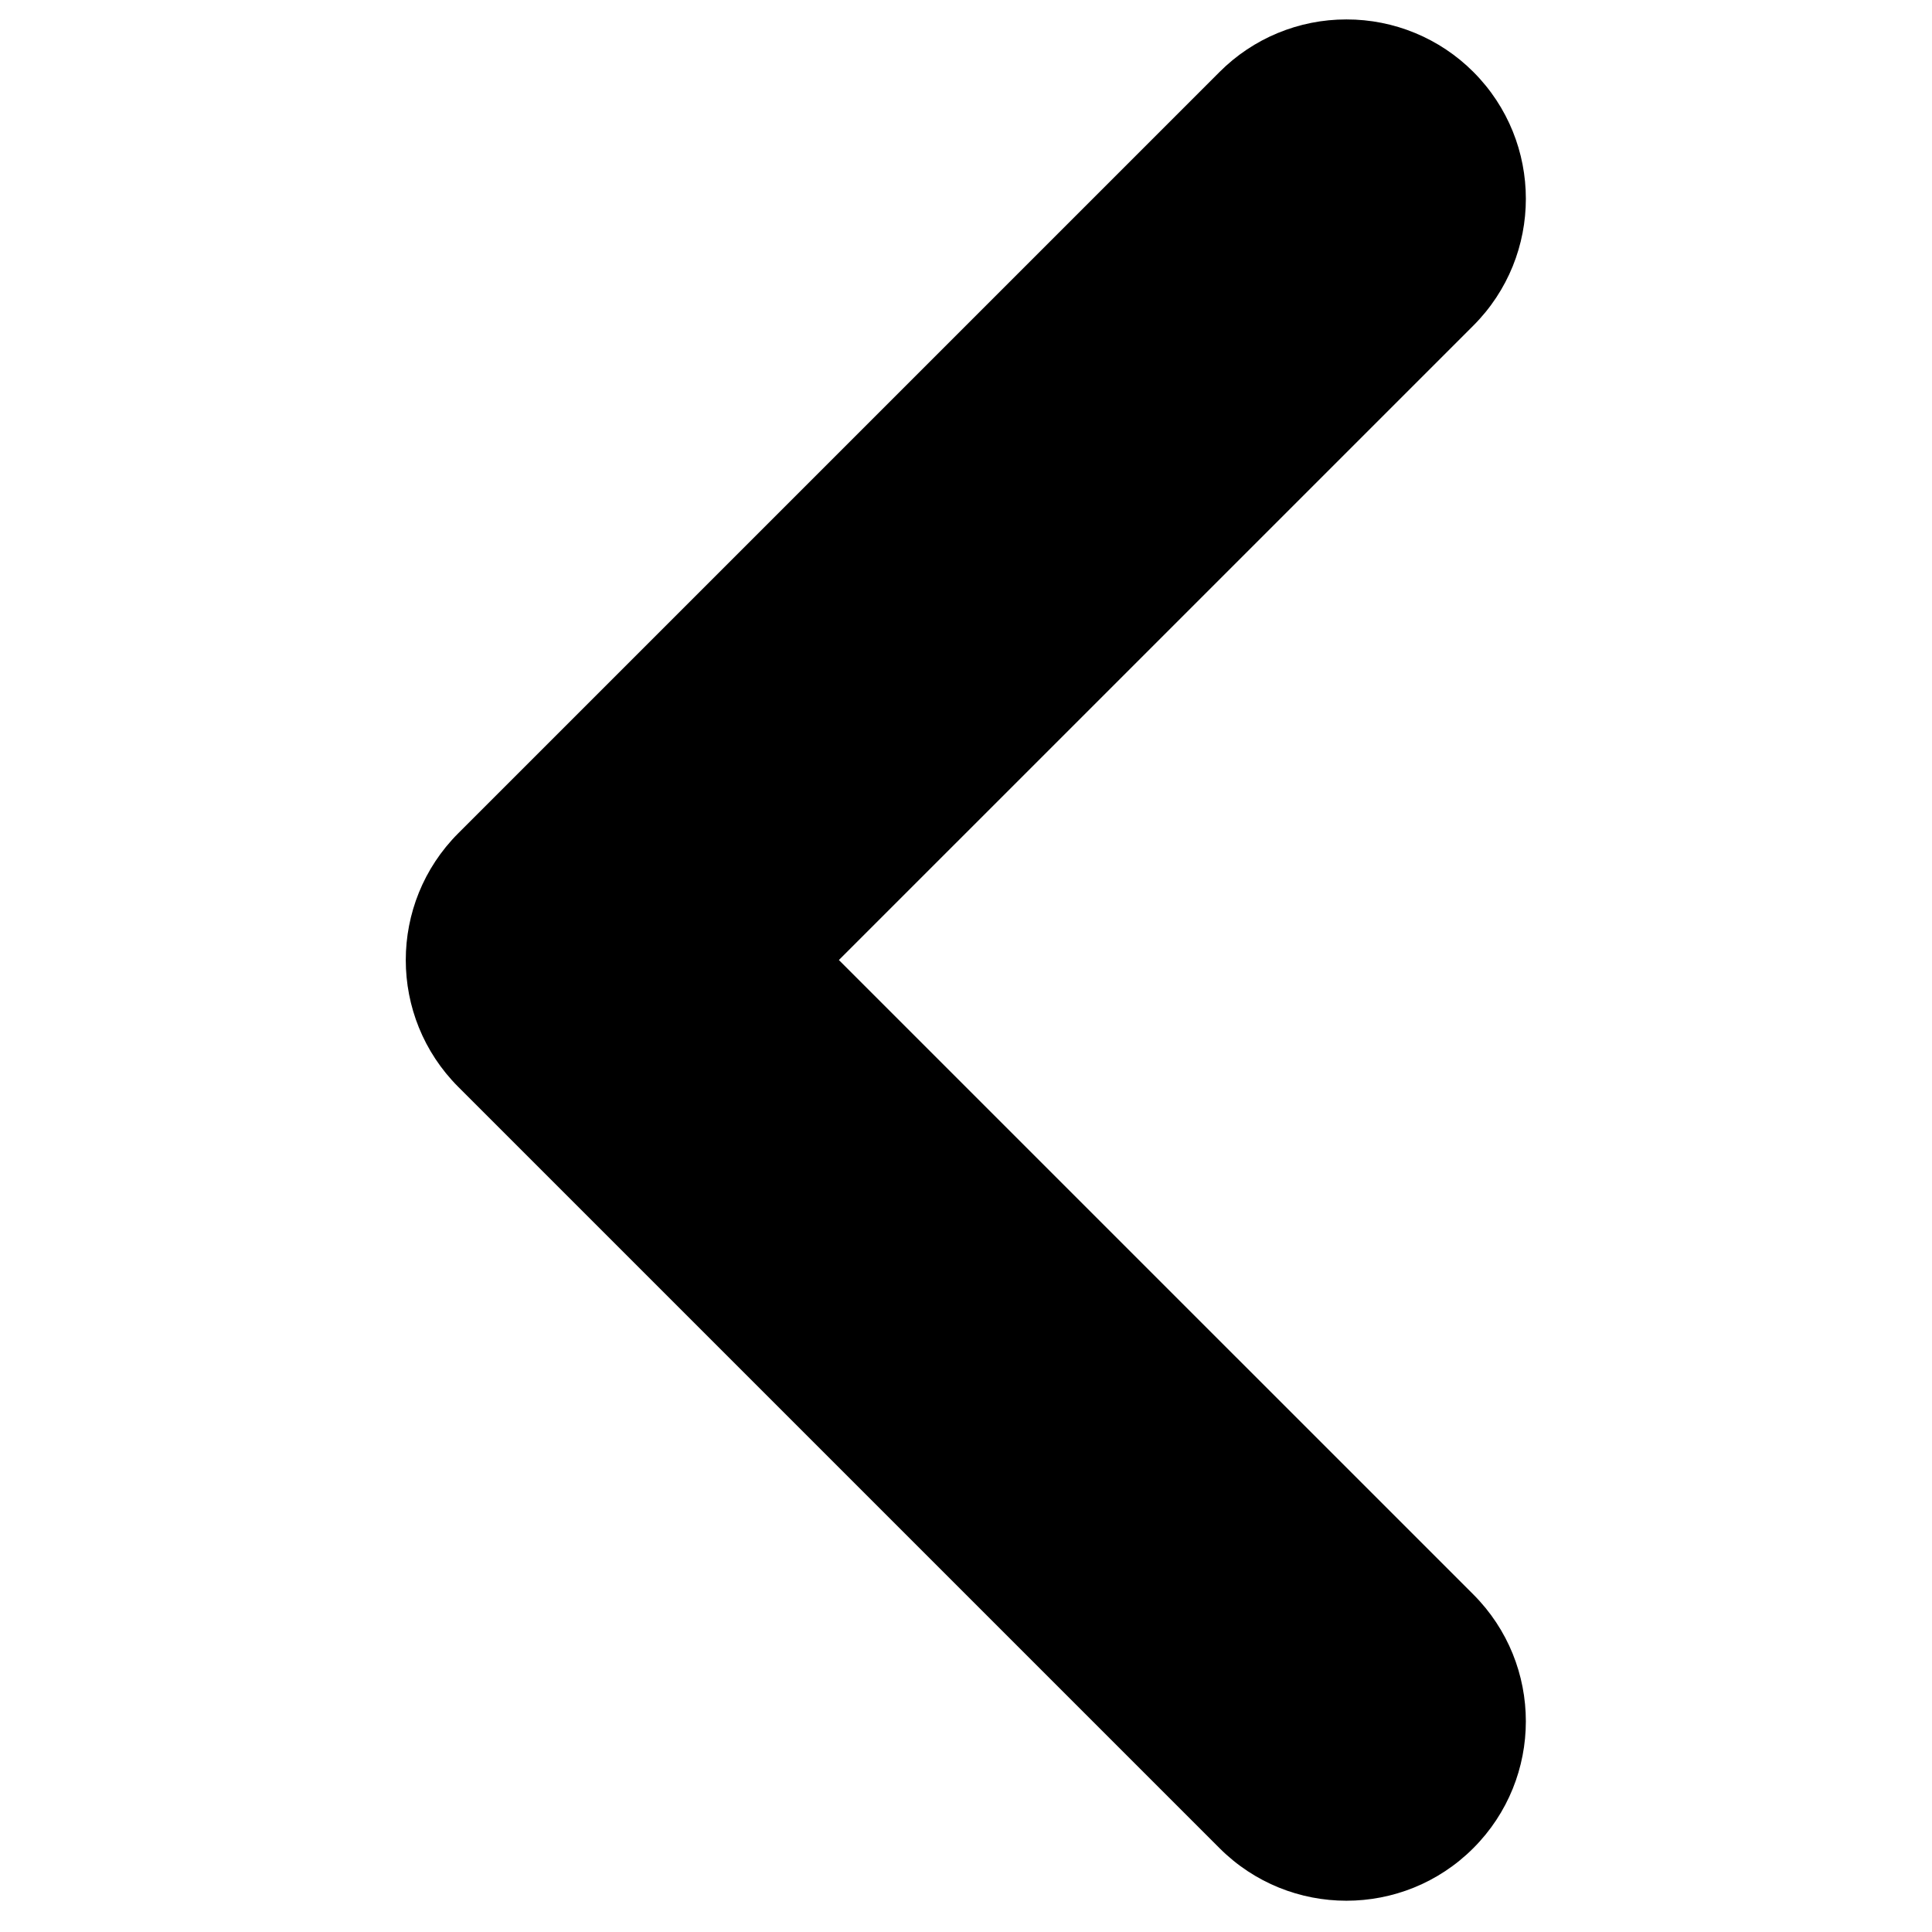
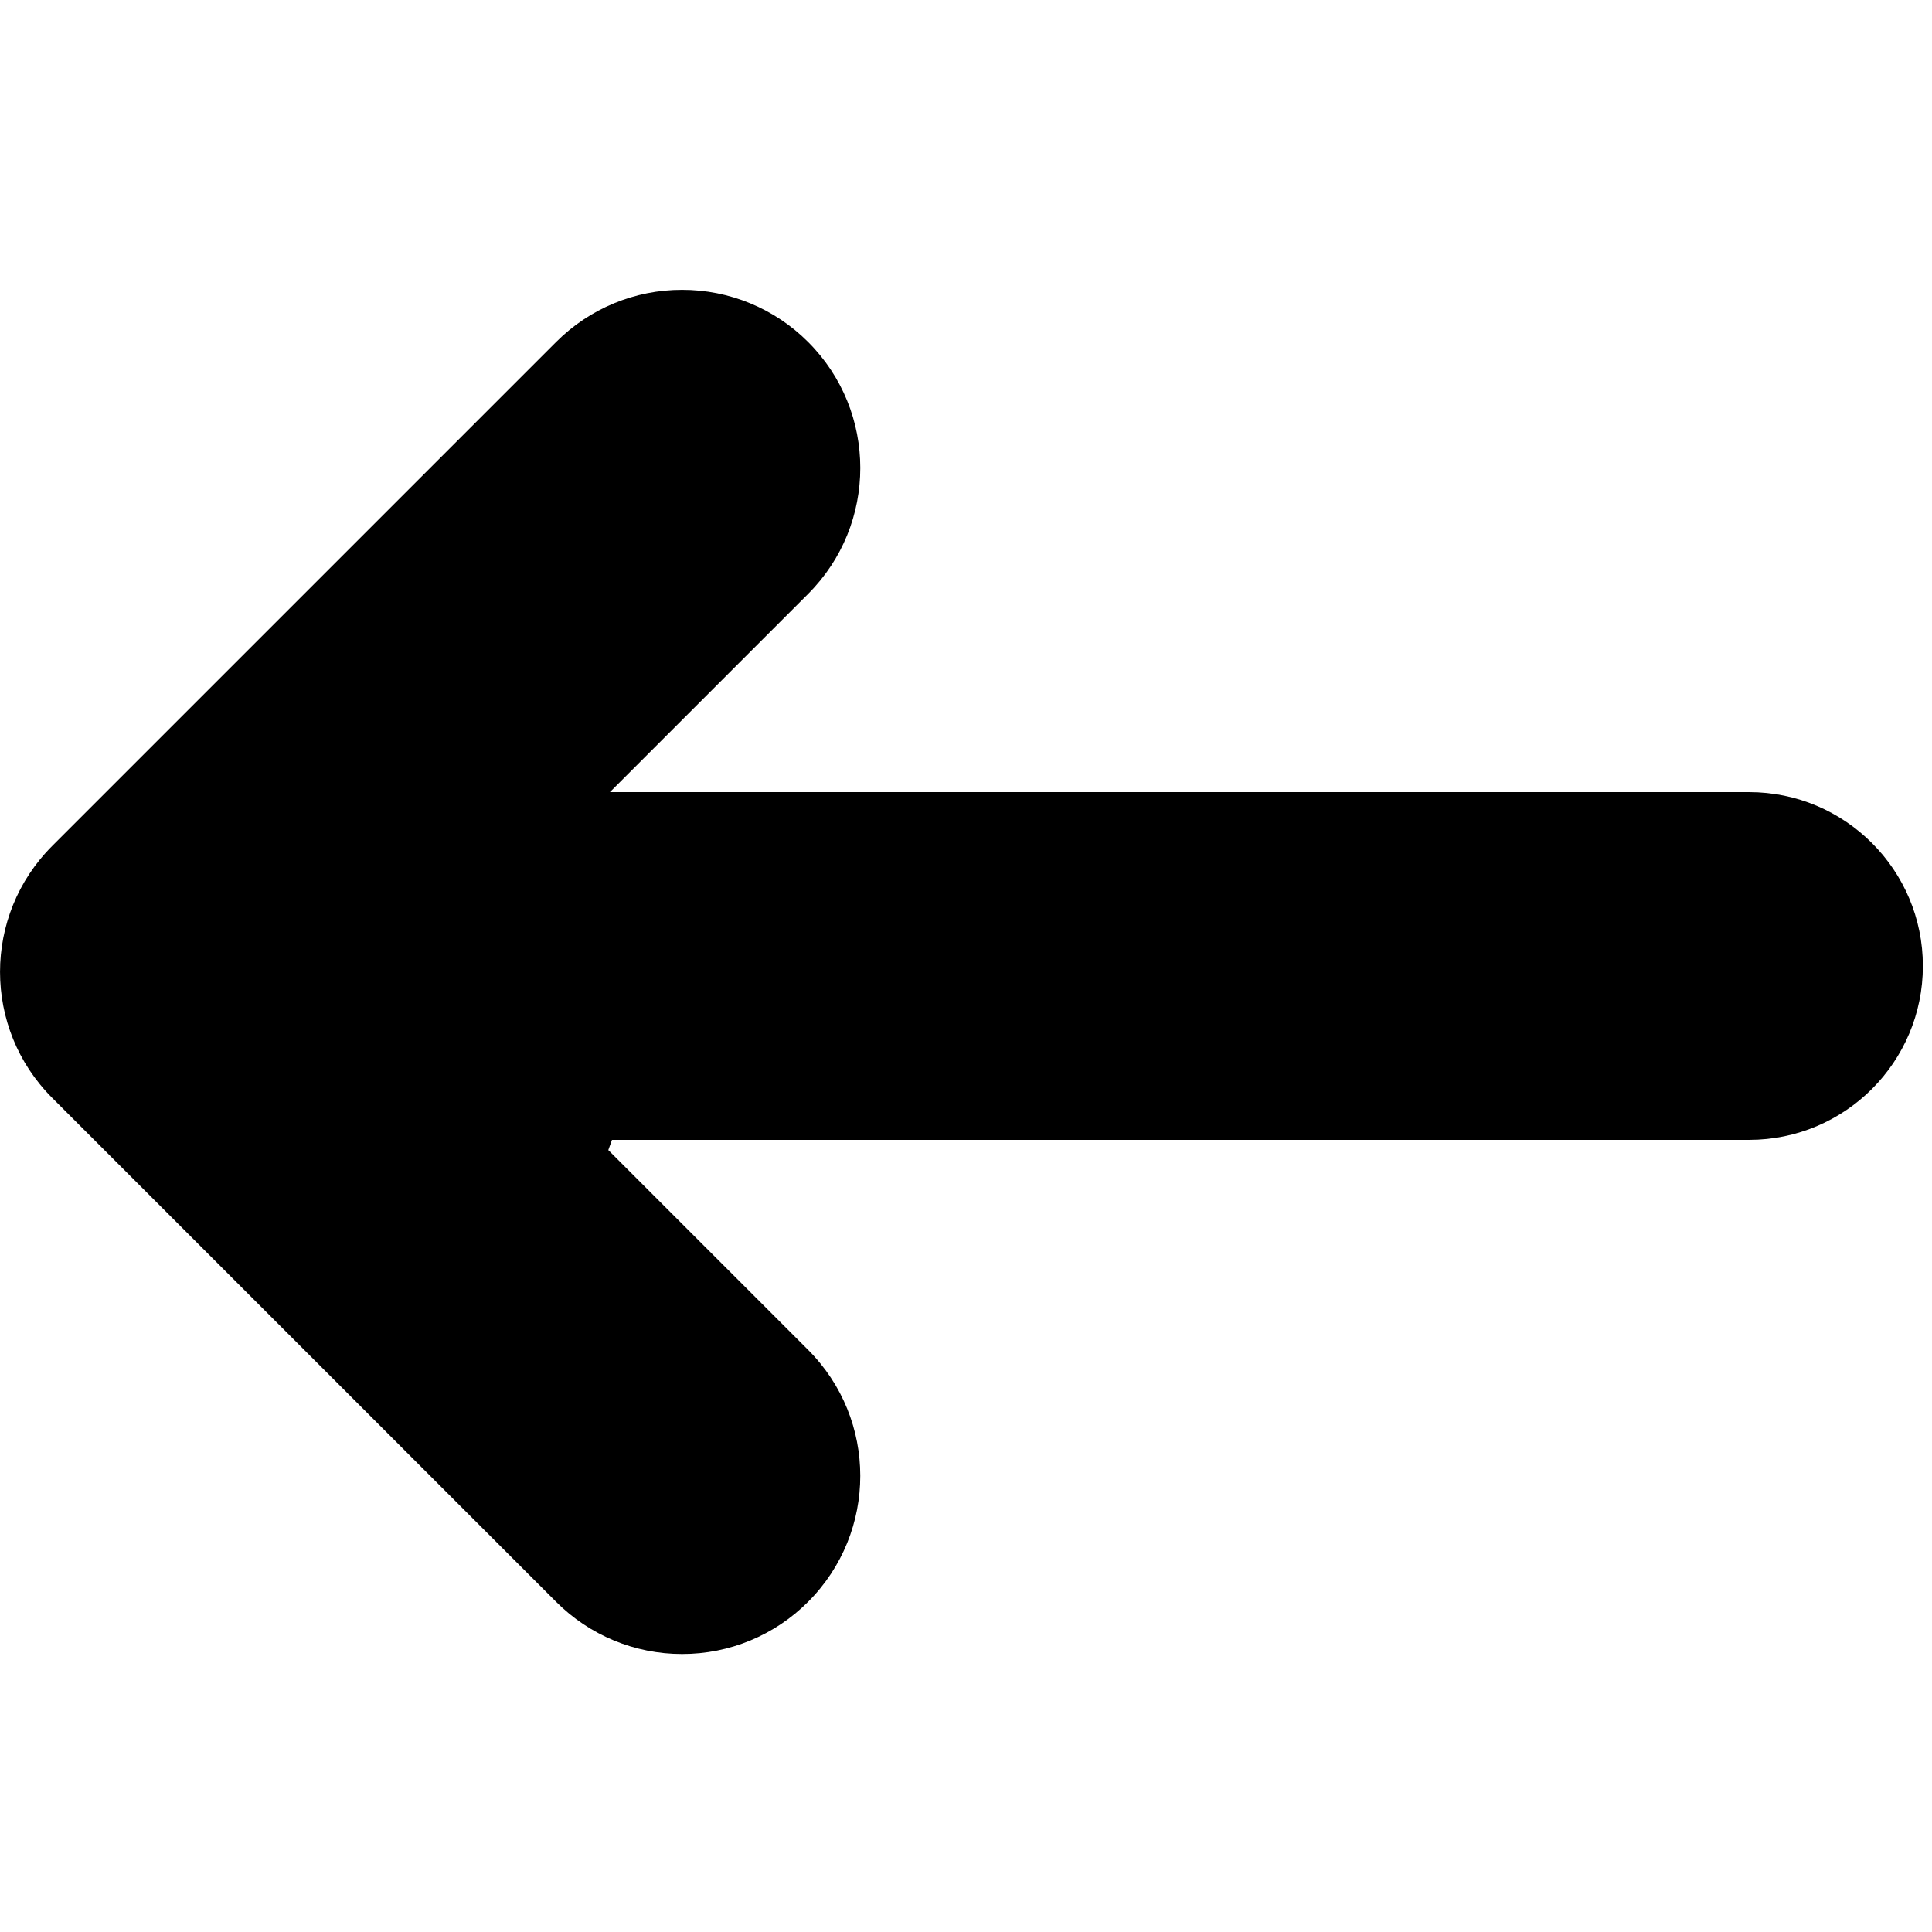
<svg xmlns="http://www.w3.org/2000/svg" width="100" height="100" viewBox="0 0 100 100">
  <defs>
    <clipPath id="b">
      <rect width="100" height="100" />
    </clipPath>
  </defs>
  <g id="a" clip-path="url(#b)">
-     <path d="M45.97-625.856a9.288,9.288,0,0,1,0-13.135l32.837-32.836L45.97-704.663a9.288,9.288,0,0,1,0-13.134,9.288,9.288,0,0,1,13.135,0l39.4,39.4a9.288,9.288,0,0,1,0,13.135l-39.4,39.4a9.257,9.257,0,0,1-6.567,2.72A9.259,9.259,0,0,1,45.97-625.856Z" transform="translate(122.228 -622.136) rotate(180)" />
+     <path d="M-4548.173-480.09a9.222,9.222,0,0,0,0-13.042l-10.341-10.34q.094-.27.19-.528h58.852a9,9,0,0,0,9-9,9,9,0,0,0-9-9h-58.959l10.259-10.259a9.219,9.219,0,0,0,0-13.039,9.2,9.2,0,0,0-6.523-2.7,9.187,9.187,0,0,0-6.519,2.7l-26.083,26.083a9.221,9.221,0,0,0,0,13.042l26.083,26.084a9.194,9.194,0,0,0,6.521,2.7A9.191,9.191,0,0,0-4548.173-480.09Z" transform="translate(4590 563)" />
  </g>
</svg>
